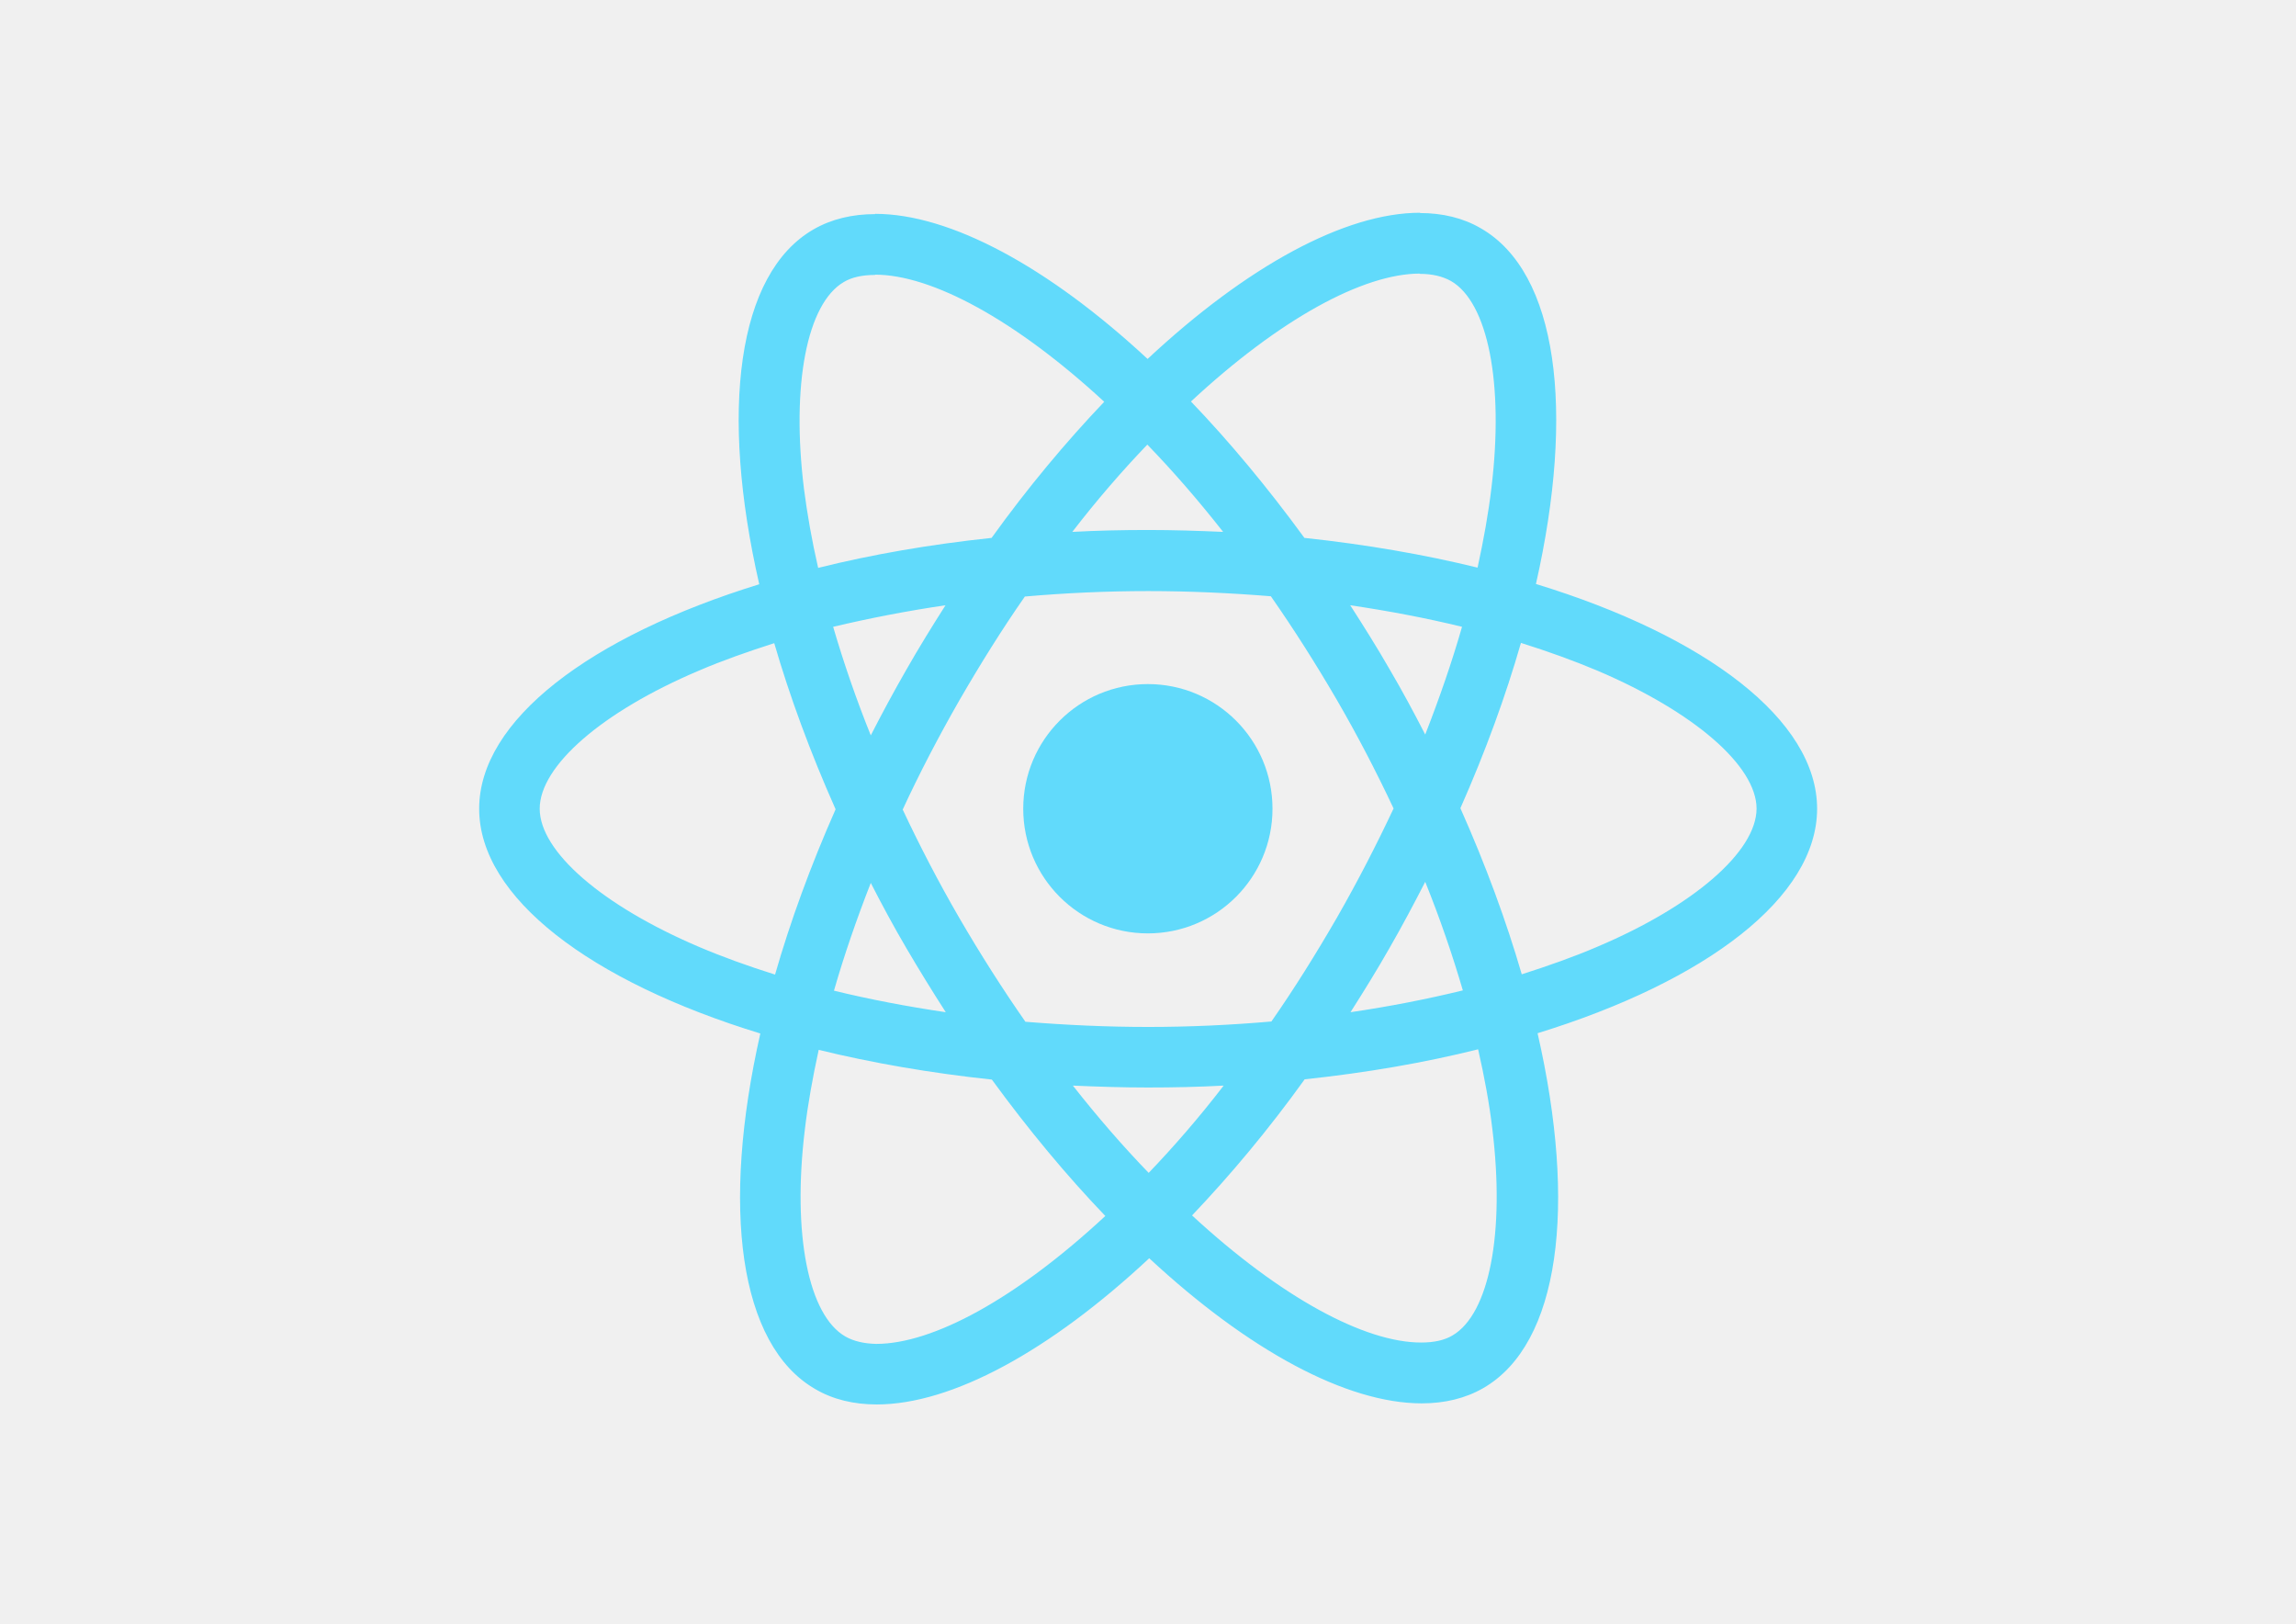
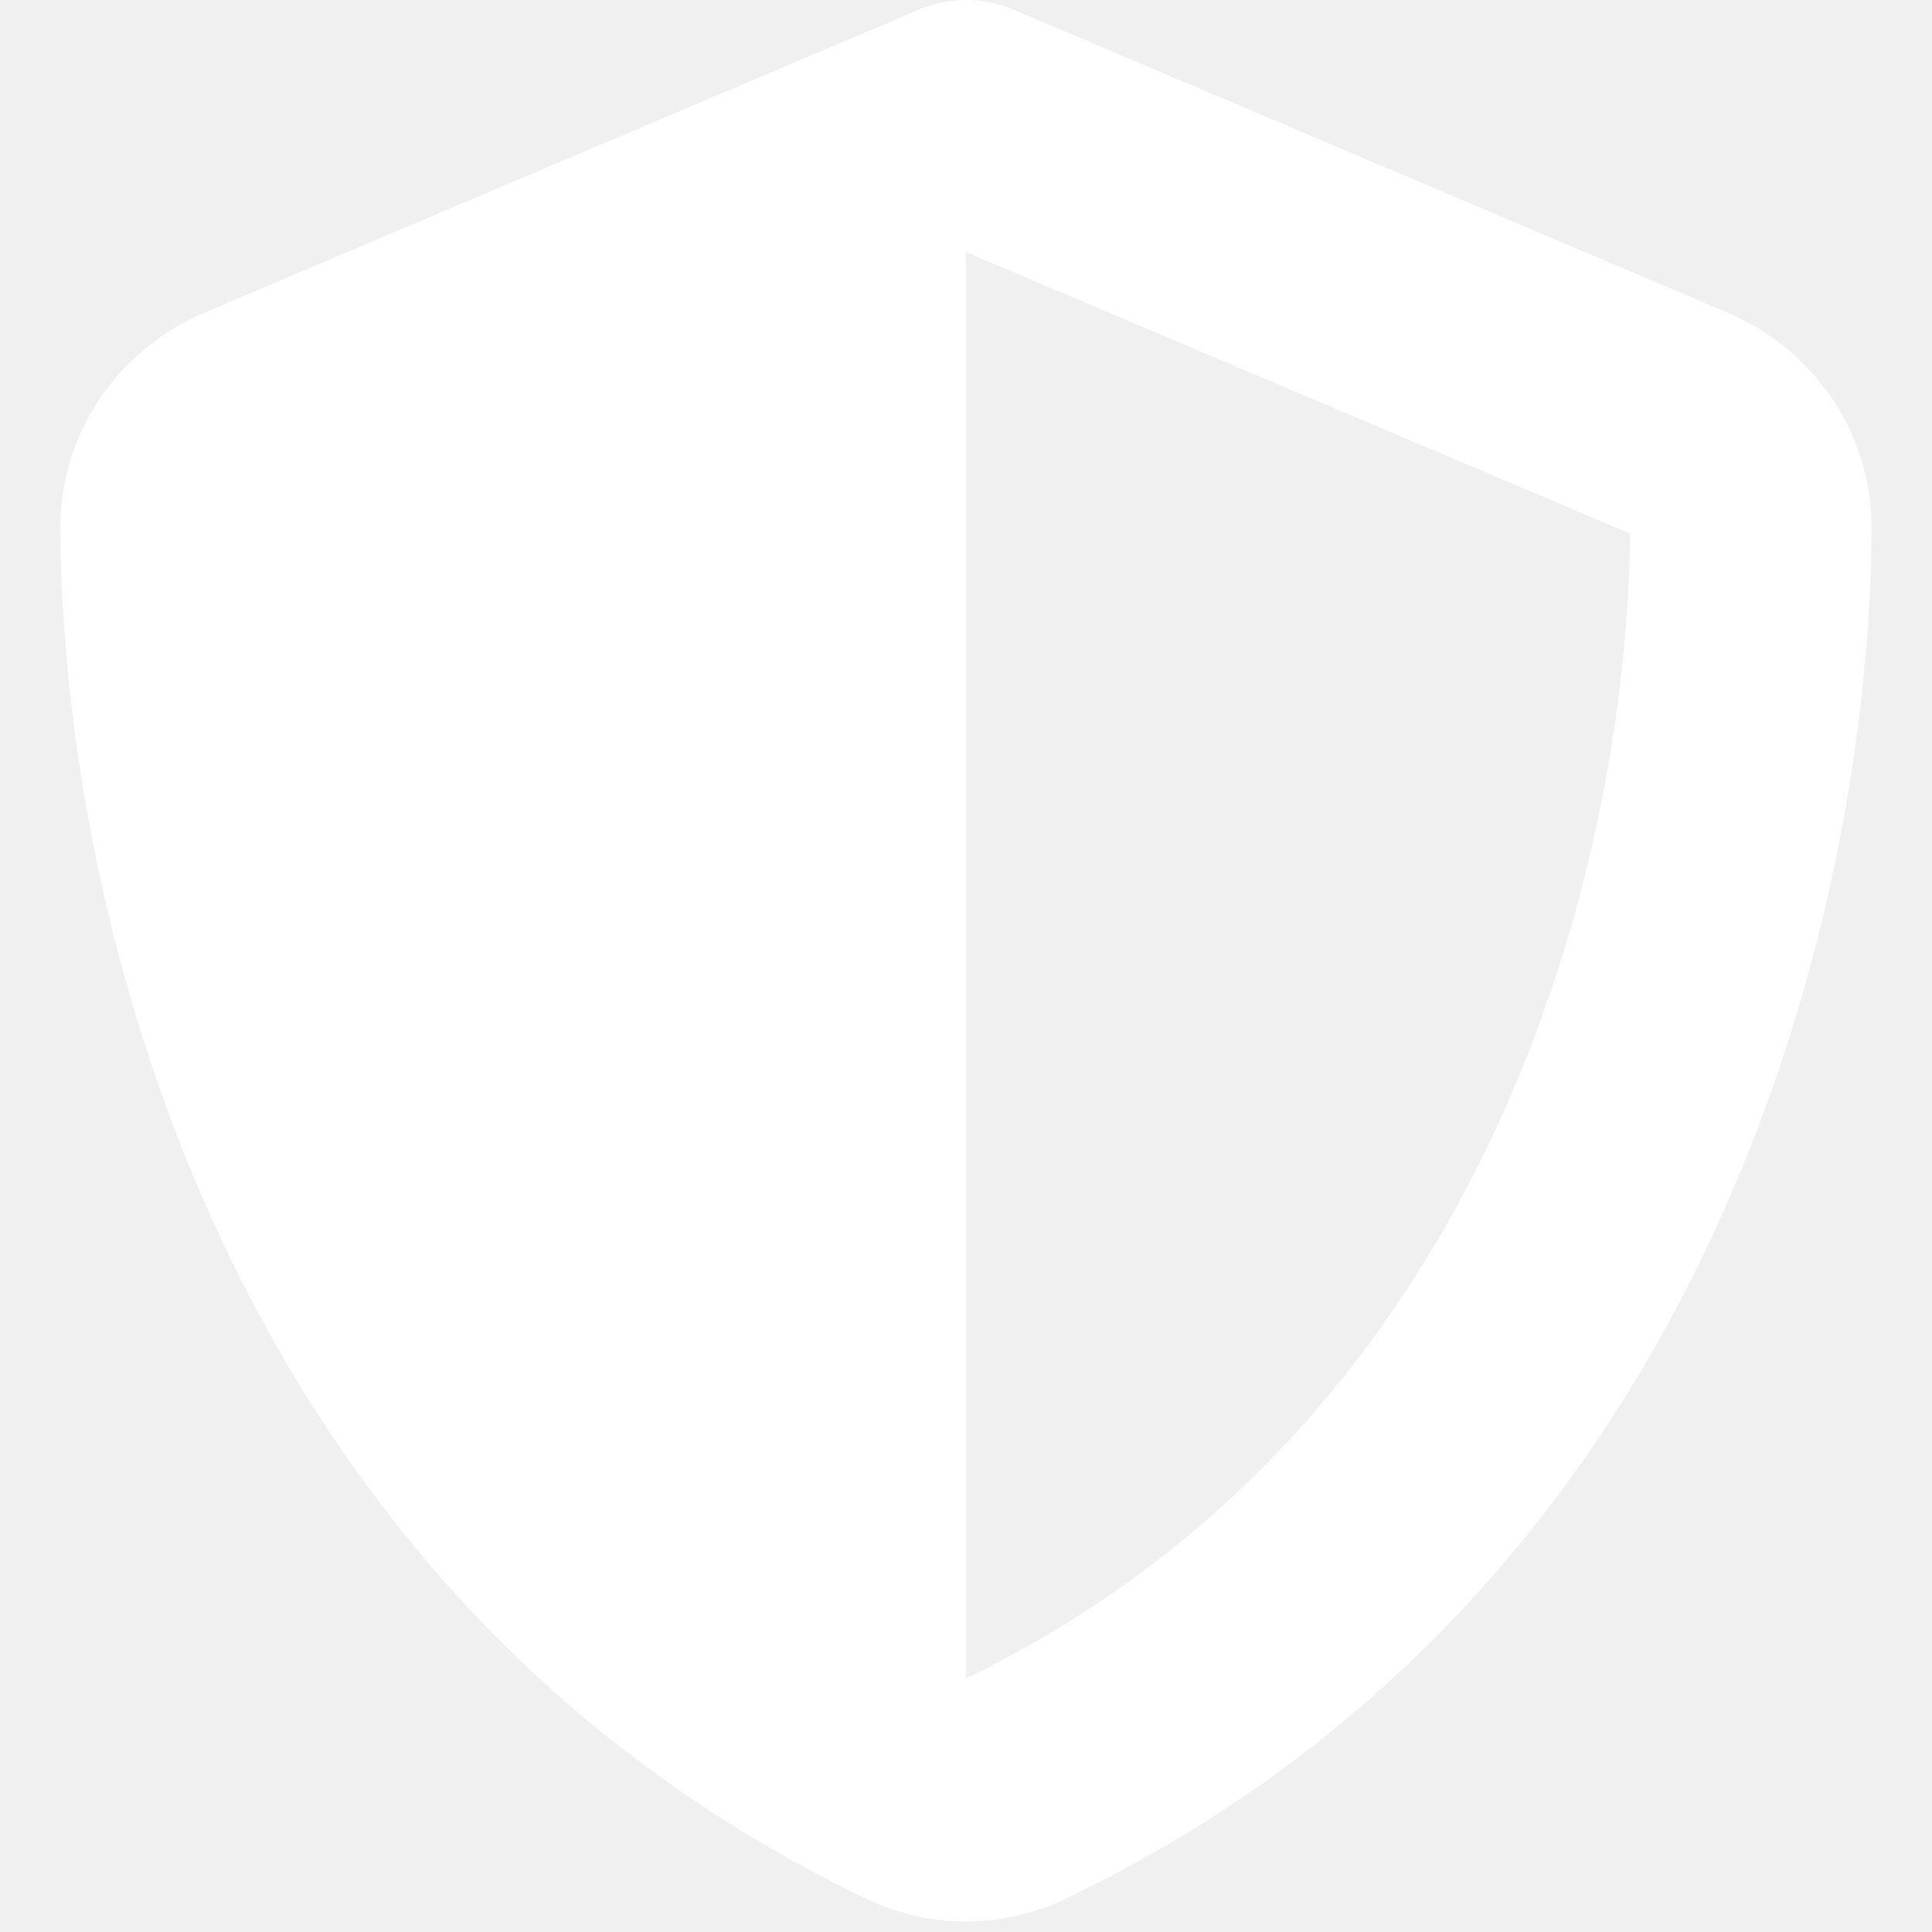
- <svg xmlns="http://www.w3.org/2000/svg" viewBox="0 0 841.9 595.3">
-   <g fill="#61DAFB">
-     <path d="M666.3 296.5c0-32.5-40.7-63.3-103.1-82.4 14.4-63.6 8-114.2-20.2-130.4-6.5-3.8-14.1-5.6-22.4-5.6v22.3c4.6 0 8.3.9 11.4 2.6 13.6 7.8 19.5 37.5 14.9 75.7-1.1 9.4-2.9 19.3-5.1 29.4-19.6-4.8-41-8.5-63.5-10.9-13.5-18.5-27.5-35.3-41.6-50 32.6-30.3 63.2-46.9 84-46.9V78c-27.5 0-63.5 19.6-99.9 53.6-36.4-33.8-72.4-53.2-99.9-53.2v22.3c20.7 0 51.4 16.5 84 46.6-14 14.7-28 31.4-41.3 49.9-22.6 2.4-44 6.1-63.6 11-2.3-10-4-19.7-5.2-29-4.7-38.2 1.1-67.9 14.6-75.8 3-1.8 6.9-2.6 11.5-2.6V78.5c-8.4 0-16 1.8-22.6 5.6-28.1 16.2-34.4 66.7-19.9 130.1-62.2 19.2-102.7 49.9-102.7 82.3 0 32.5 40.7 63.3 103.1 82.4-14.4 63.6-8 114.2 20.2 130.4 6.5 3.8 14.1 5.6 22.5 5.6 27.5 0 63.5-19.6 99.9-53.6 36.4 33.8 72.4 53.2 99.9 53.2 8.4 0 16-1.8 22.6-5.6 28.1-16.2 34.4-66.7 19.9-130.1 62-19.1 102.5-49.9 102.5-82.3zm-130.2-66.7c-3.7 12.9-8.3 26.2-13.5 39.5-4.1-8-8.4-16-13.1-24-4.6-8-9.5-15.8-14.4-23.4 14.2 2.1 27.9 4.7 41 7.9zm-45.8 106.5c-7.8 13.5-15.8 26.3-24.1 38.2-14.9 1.3-30 2-45.2 2-15.1 0-30.2-.7-45-1.9-8.3-11.9-16.4-24.6-24.2-38-7.6-13.1-14.5-26.4-20.8-39.8 6.2-13.4 13.2-26.8 20.7-39.9 7.8-13.5 15.8-26.3 24.1-38.2 14.9-1.3 30-2 45.2-2 15.1 0 30.2.7 45 1.9 8.3 11.9 16.4 24.6 24.2 38 7.6 13.1 14.5 26.4 20.8 39.8-6.3 13.4-13.2 26.8-20.7 39.9zm32.3-13c5.4 13.4 10 26.8 13.8 39.8-13.1 3.2-26.9 5.9-41.2 8 4.9-7.7 9.8-15.6 14.4-23.7 4.6-8 8.9-16.1 13-24.1zM421.2 430c-9.3-9.6-18.6-20.3-27.8-32 9 .4 18.2.7 27.5.7 9.4 0 18.7-.2 27.8-.7-9 11.7-18.3 22.4-27.5 32zm-74.4-58.9c-14.2-2.1-27.9-4.7-41-7.9 3.7-12.9 8.3-26.2 13.5-39.5 4.1 8 8.4 16 13.1 24 4.7 8 9.5 15.8 14.4 23.4zM420.7 163c9.3 9.6 18.6 20.3 27.8 32-9-.4-18.2-.7-27.5-.7-9.4 0-18.7.2-27.8.7 9-11.7 18.3-22.4 27.5-32zm-74 58.9c-4.9 7.7-9.8 15.6-14.4 23.7-4.6 8-8.9 16-13 24-5.4-13.4-10-26.8-13.8-39.8 13.1-3.1 26.9-5.8 41.2-7.9zm-90.5 125.2c-35.4-15.1-58.3-34.9-58.3-50.6 0-15.7 22.9-35.6 58.3-50.6 8.6-3.7 18-7 27.7-10.1 5.7 19.6 13.2 40 22.5 60.9-9.2 20.8-16.6 41.1-22.2 60.6-9.9-3.1-19.3-6.5-28-10.2zM310 490c-13.6-7.8-19.5-37.5-14.9-75.7 1.1-9.4 2.9-19.3 5.1-29.4 19.6 4.8 41 8.5 63.5 10.9 13.5 18.5 27.5 35.3 41.6 50-32.6 30.3-63.2 46.9-84 46.9-4.5-.1-8.3-1-11.3-2.7zm237.2-76.2c4.7 38.2-1.1 67.9-14.6 75.8-3 1.8-6.9 2.6-11.5 2.6-20.7 0-51.4-16.5-84-46.6 14-14.7 28-31.4 41.3-49.9 22.6-2.4 44-6.1 63.6-11 2.3 10.1 4.1 19.8 5.2 29.1zm38.5-66.7c-8.6 3.7-18 7-27.7 10.1-5.7-19.6-13.2-40-22.5-60.9 9.2-20.8 16.6-41.1 22.2-60.6 9.9 3.1 19.3 6.5 28.1 10.2 35.4 15.1 58.3 34.9 58.3 50.6-.1 15.7-23 35.6-58.4 50.6zM320.8 78.4z" />
-     <circle cx="420.9" cy="296.5" r="45.7" />
-     <path d="M520.5 78.1z" />
-   </g>
+ <svg xmlns="http://www.w3.org/2000/svg" viewBox="0 0 512 512">
+   <path fill="#ffffff" d="M256 0c4.6 0 9.2 1 13.4 2.9L457.7 82.8c22 9.3 38.4 31 38.3 57.2c-.5 99.2-41.3 280.7-213.6 363.2c-16.7 8-36.1 8-52.8 0C57.3 420.7 16.5 239.2 16 140c-.1-26.2 16.3-47.9 38.3-57.2L242.7 2.9C246.8 1 251.4 0 256 0zm0 66.8V444.8C394 378 431.1 230.1 432 141.4L256 66.8l0 0z" />
</svg>
